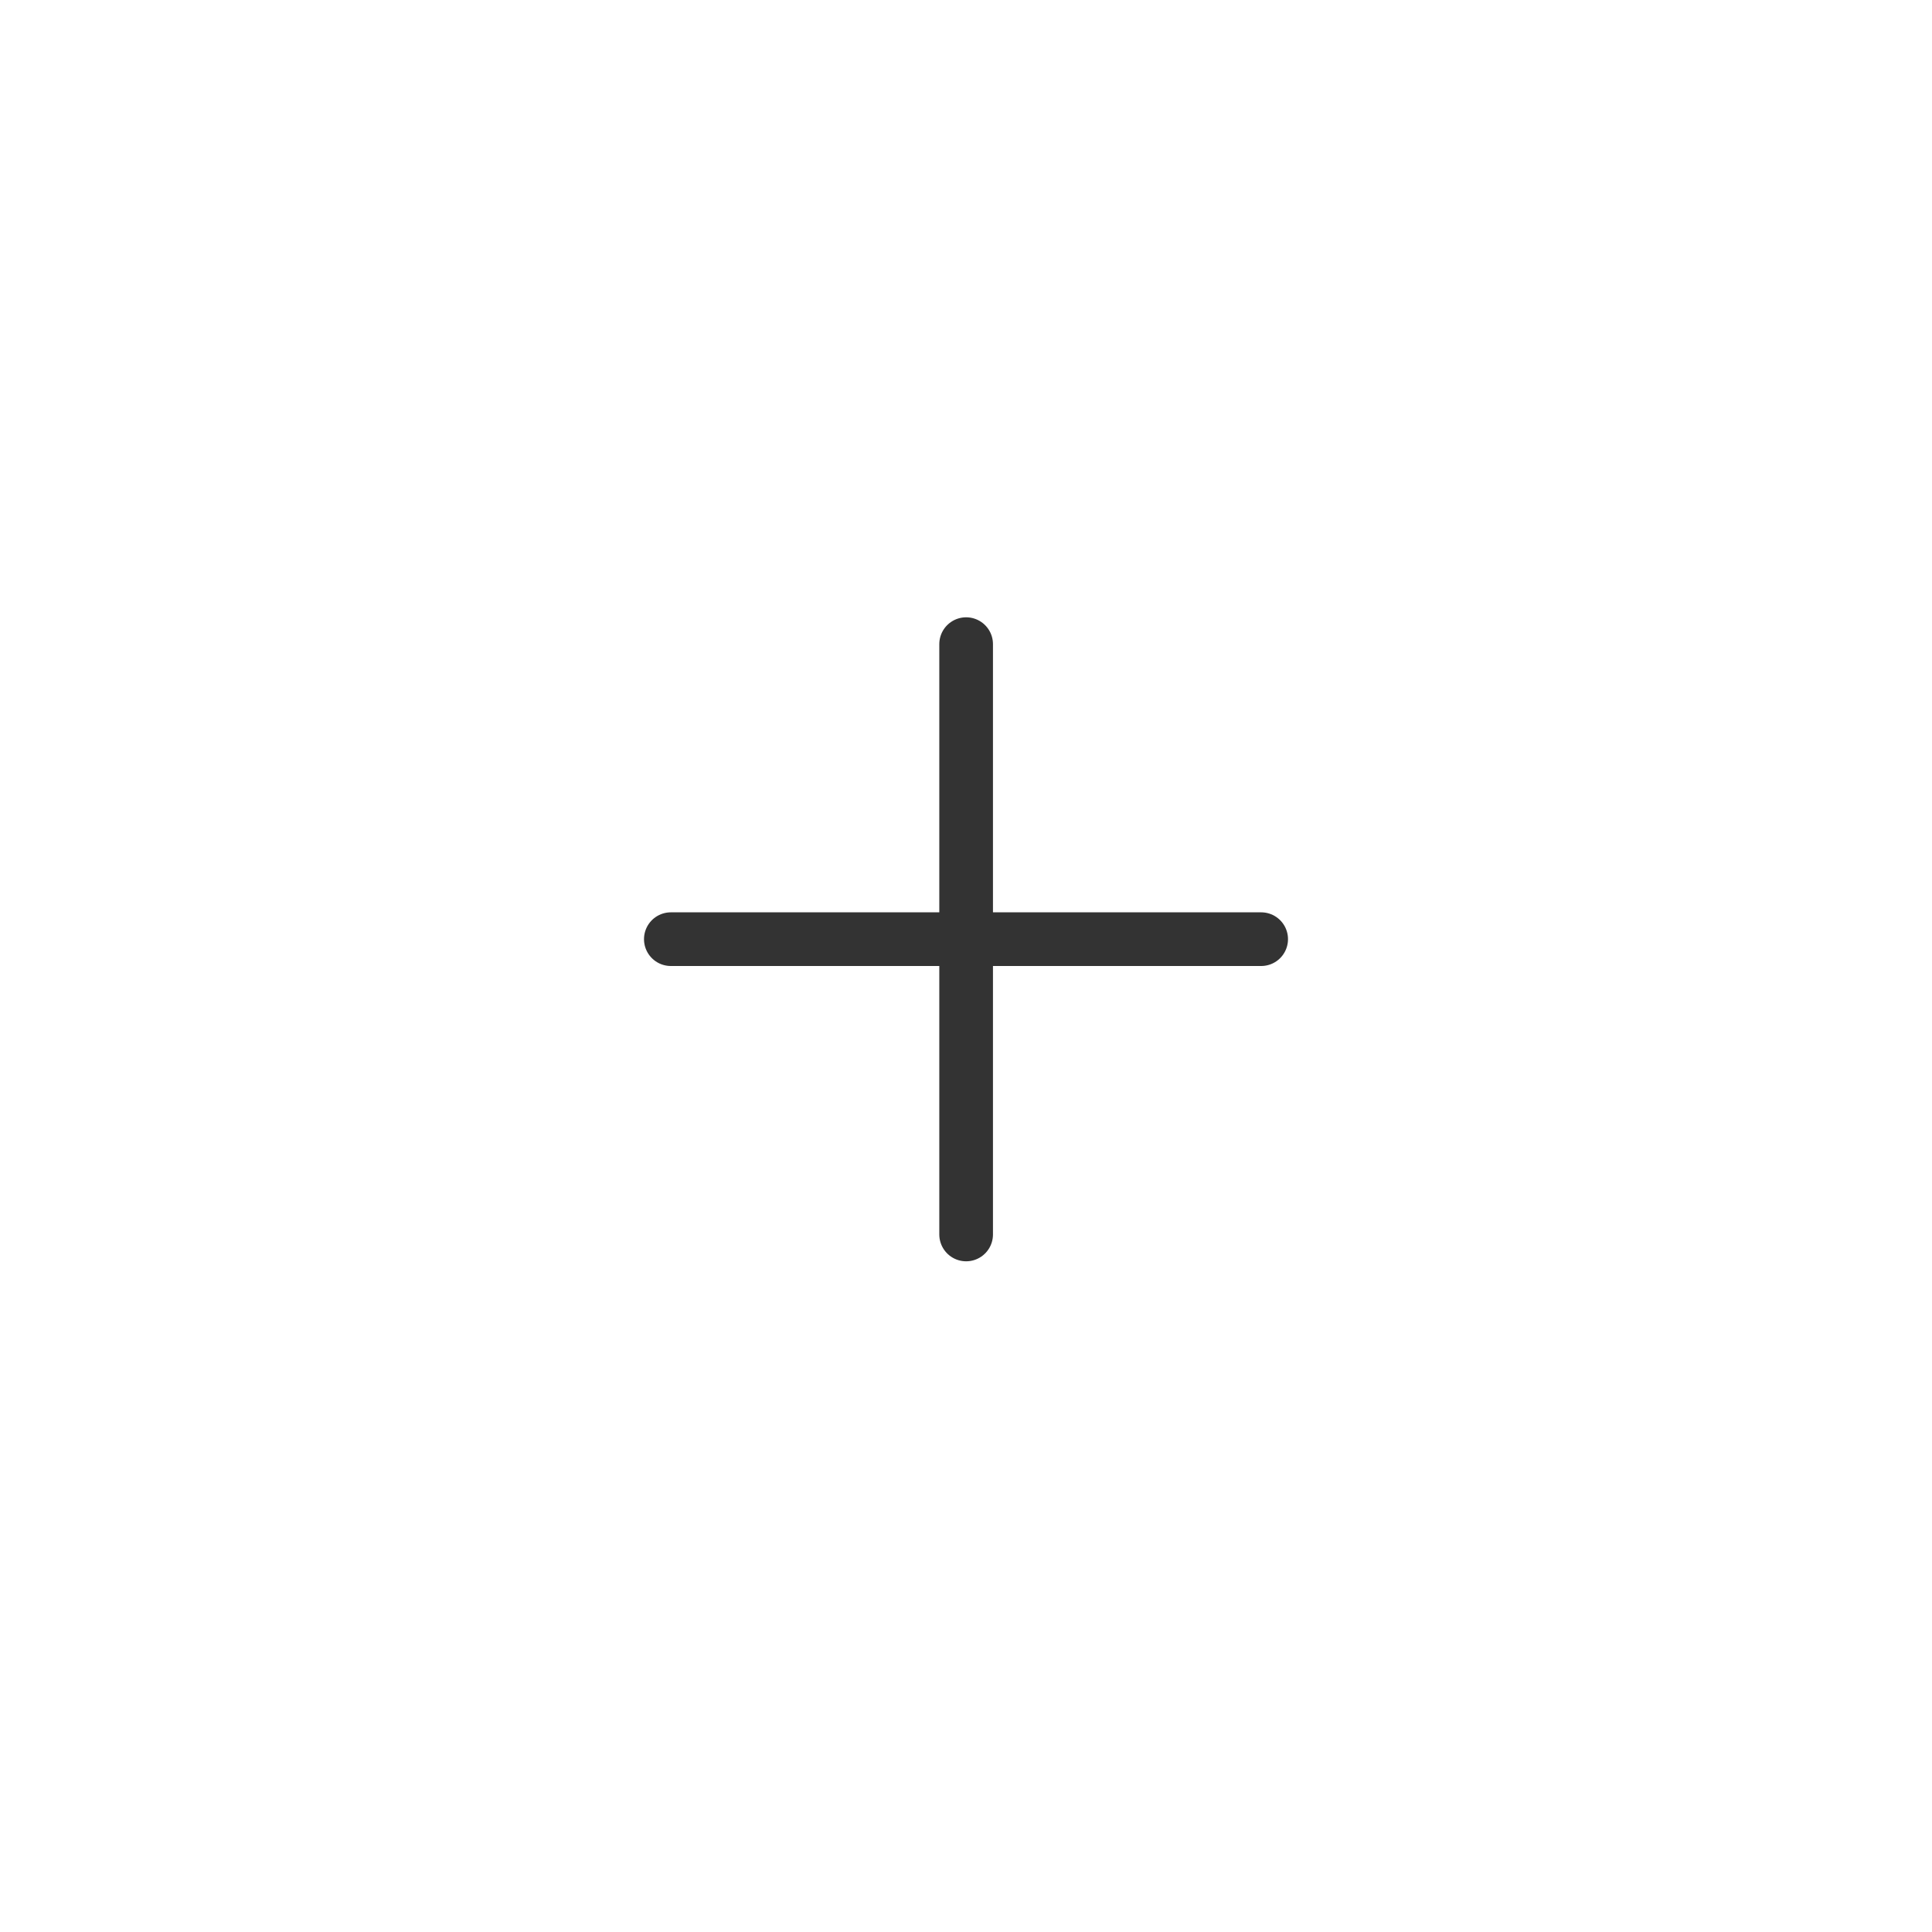
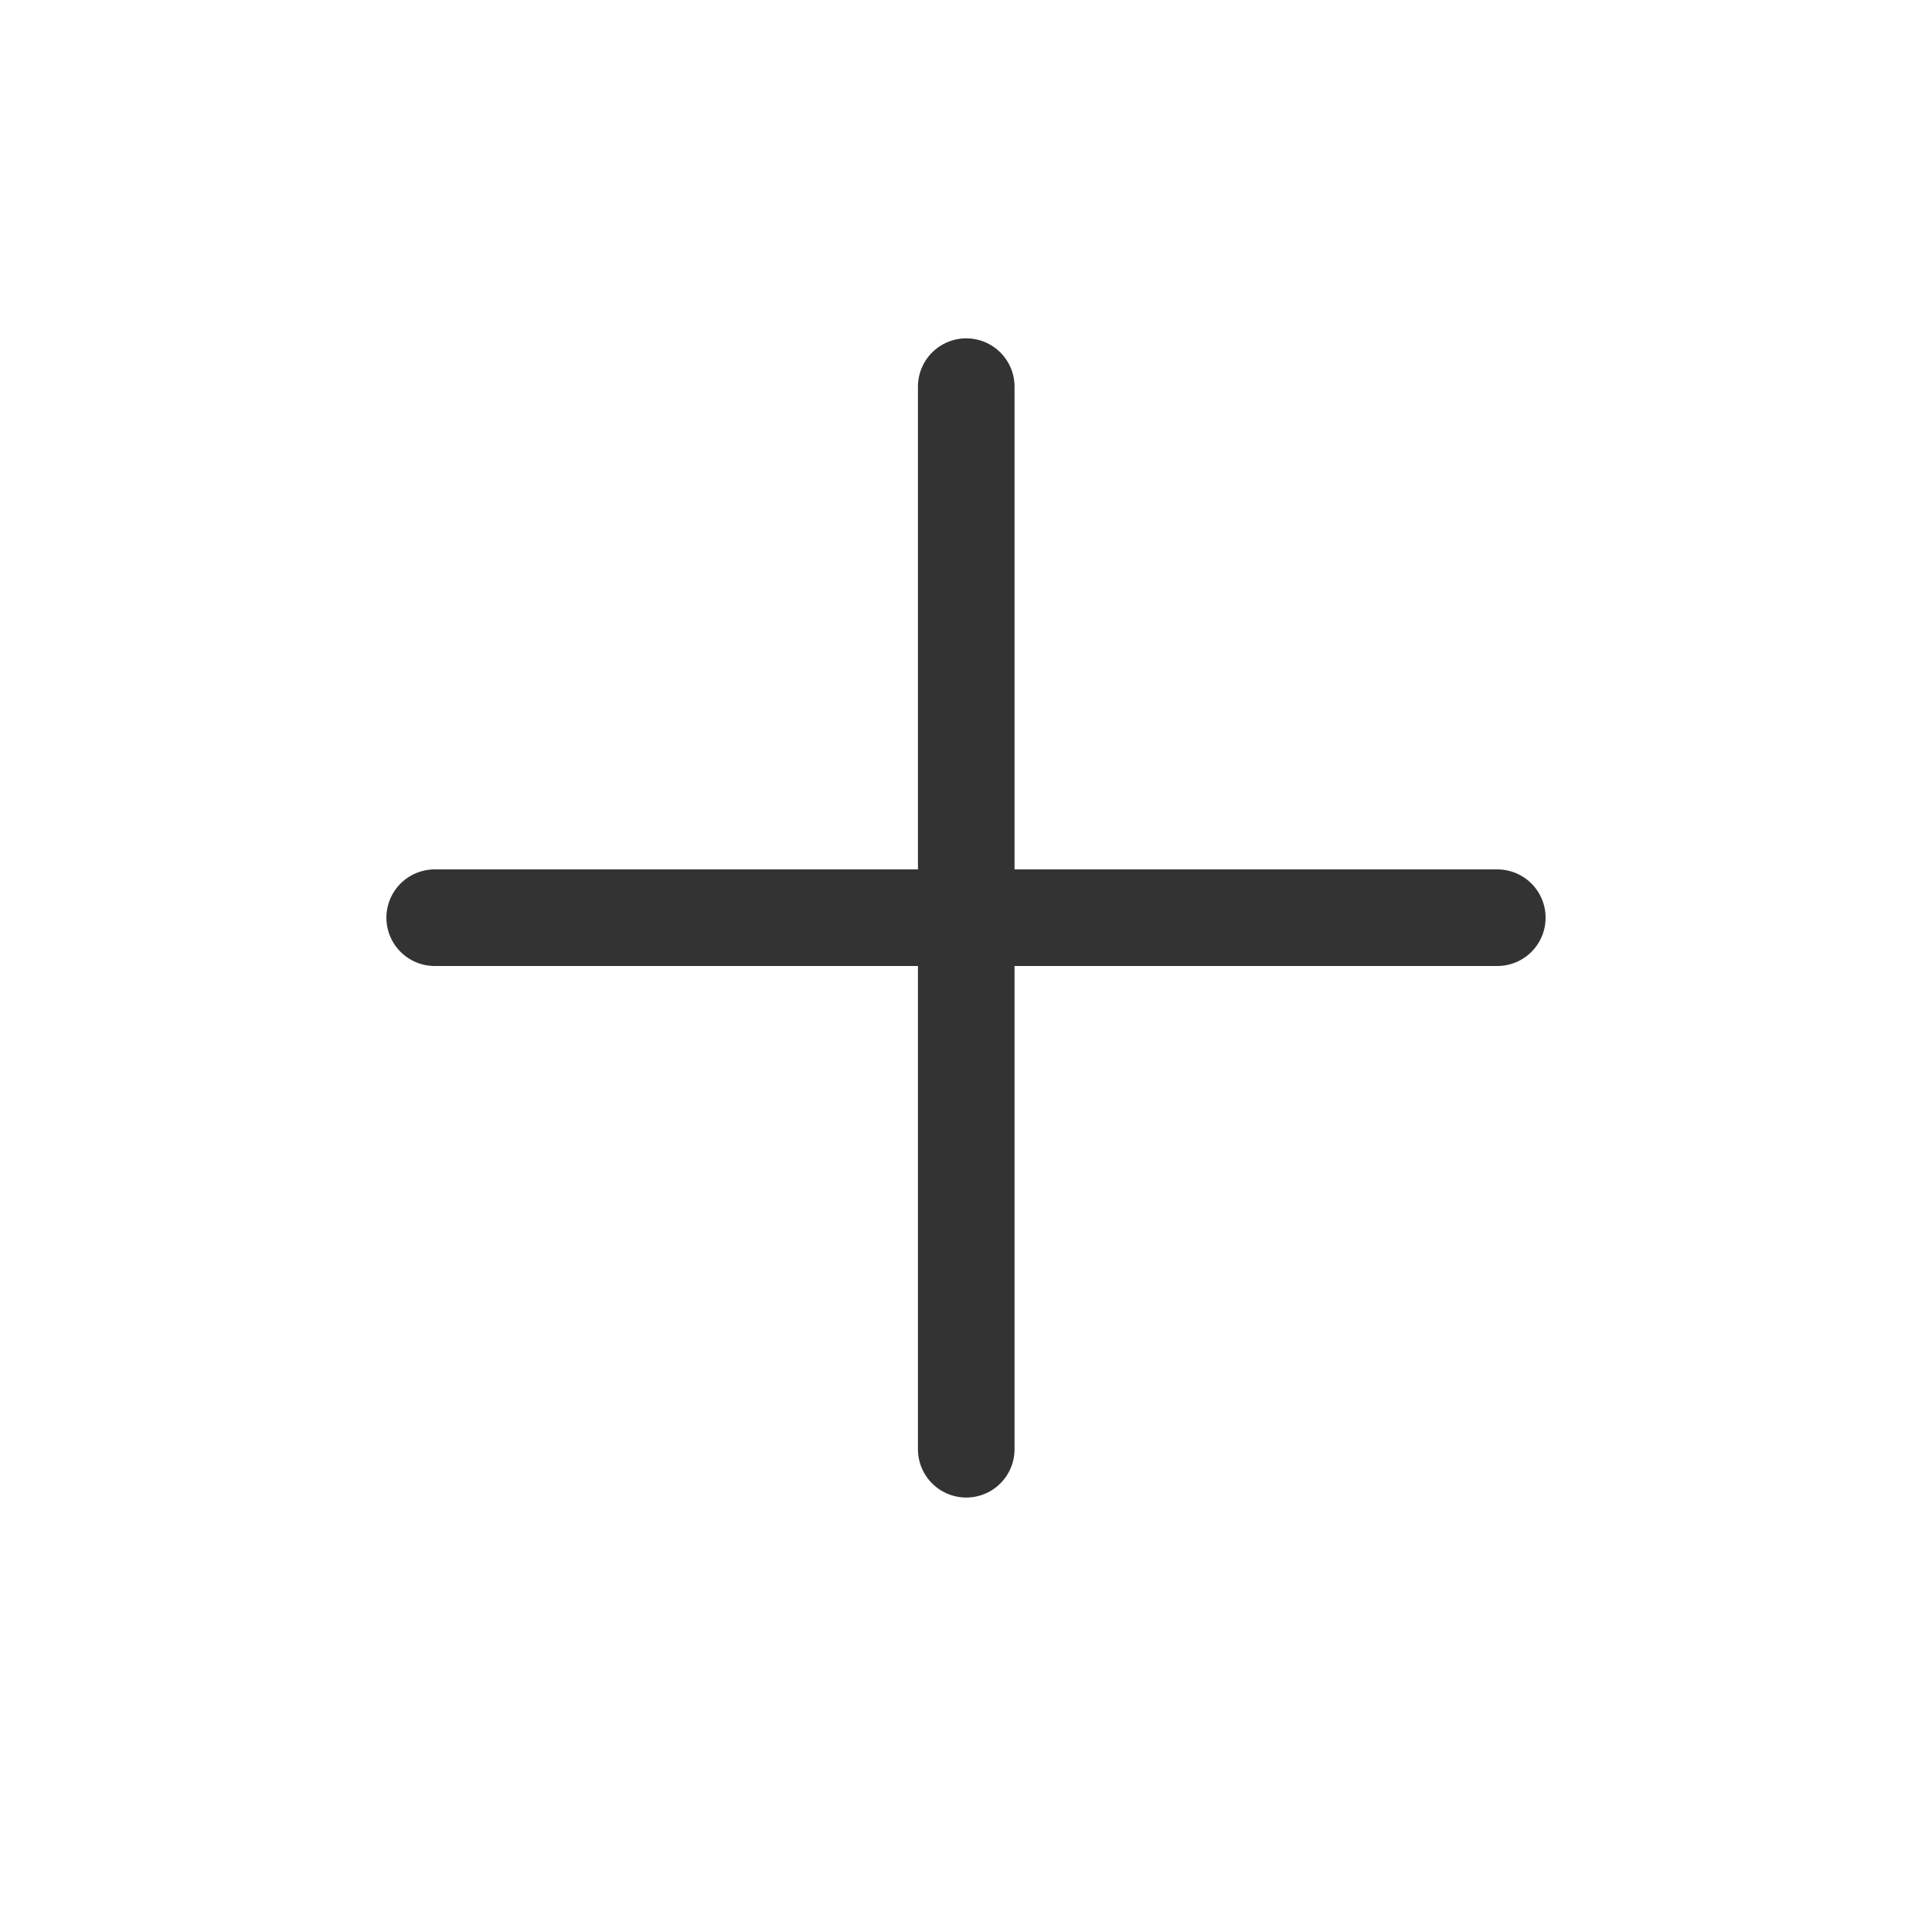
- <svg xmlns="http://www.w3.org/2000/svg" width="72" height="72" viewBox="0 0 72 72" fill="none">
-   <path d="M25 35H47" stroke="#333333" stroke-width="2" stroke-linecap="round" />
-   <path d="M36.005 24.005L36.005 46.005" stroke="#333333" stroke-width="2" stroke-linecap="round" />
+ <svg xmlns="http://www.w3.org/2000/svg" width="40" height="40" viewBox="0 0 40 40" fill="none">
+   <path d="M9 19H31" stroke="#333333" stroke-width="2" stroke-linecap="round" />
+   <path d="M20.005 8.005L20.005 30.005" stroke="#333333" stroke-width="2" stroke-linecap="round" />
</svg>
